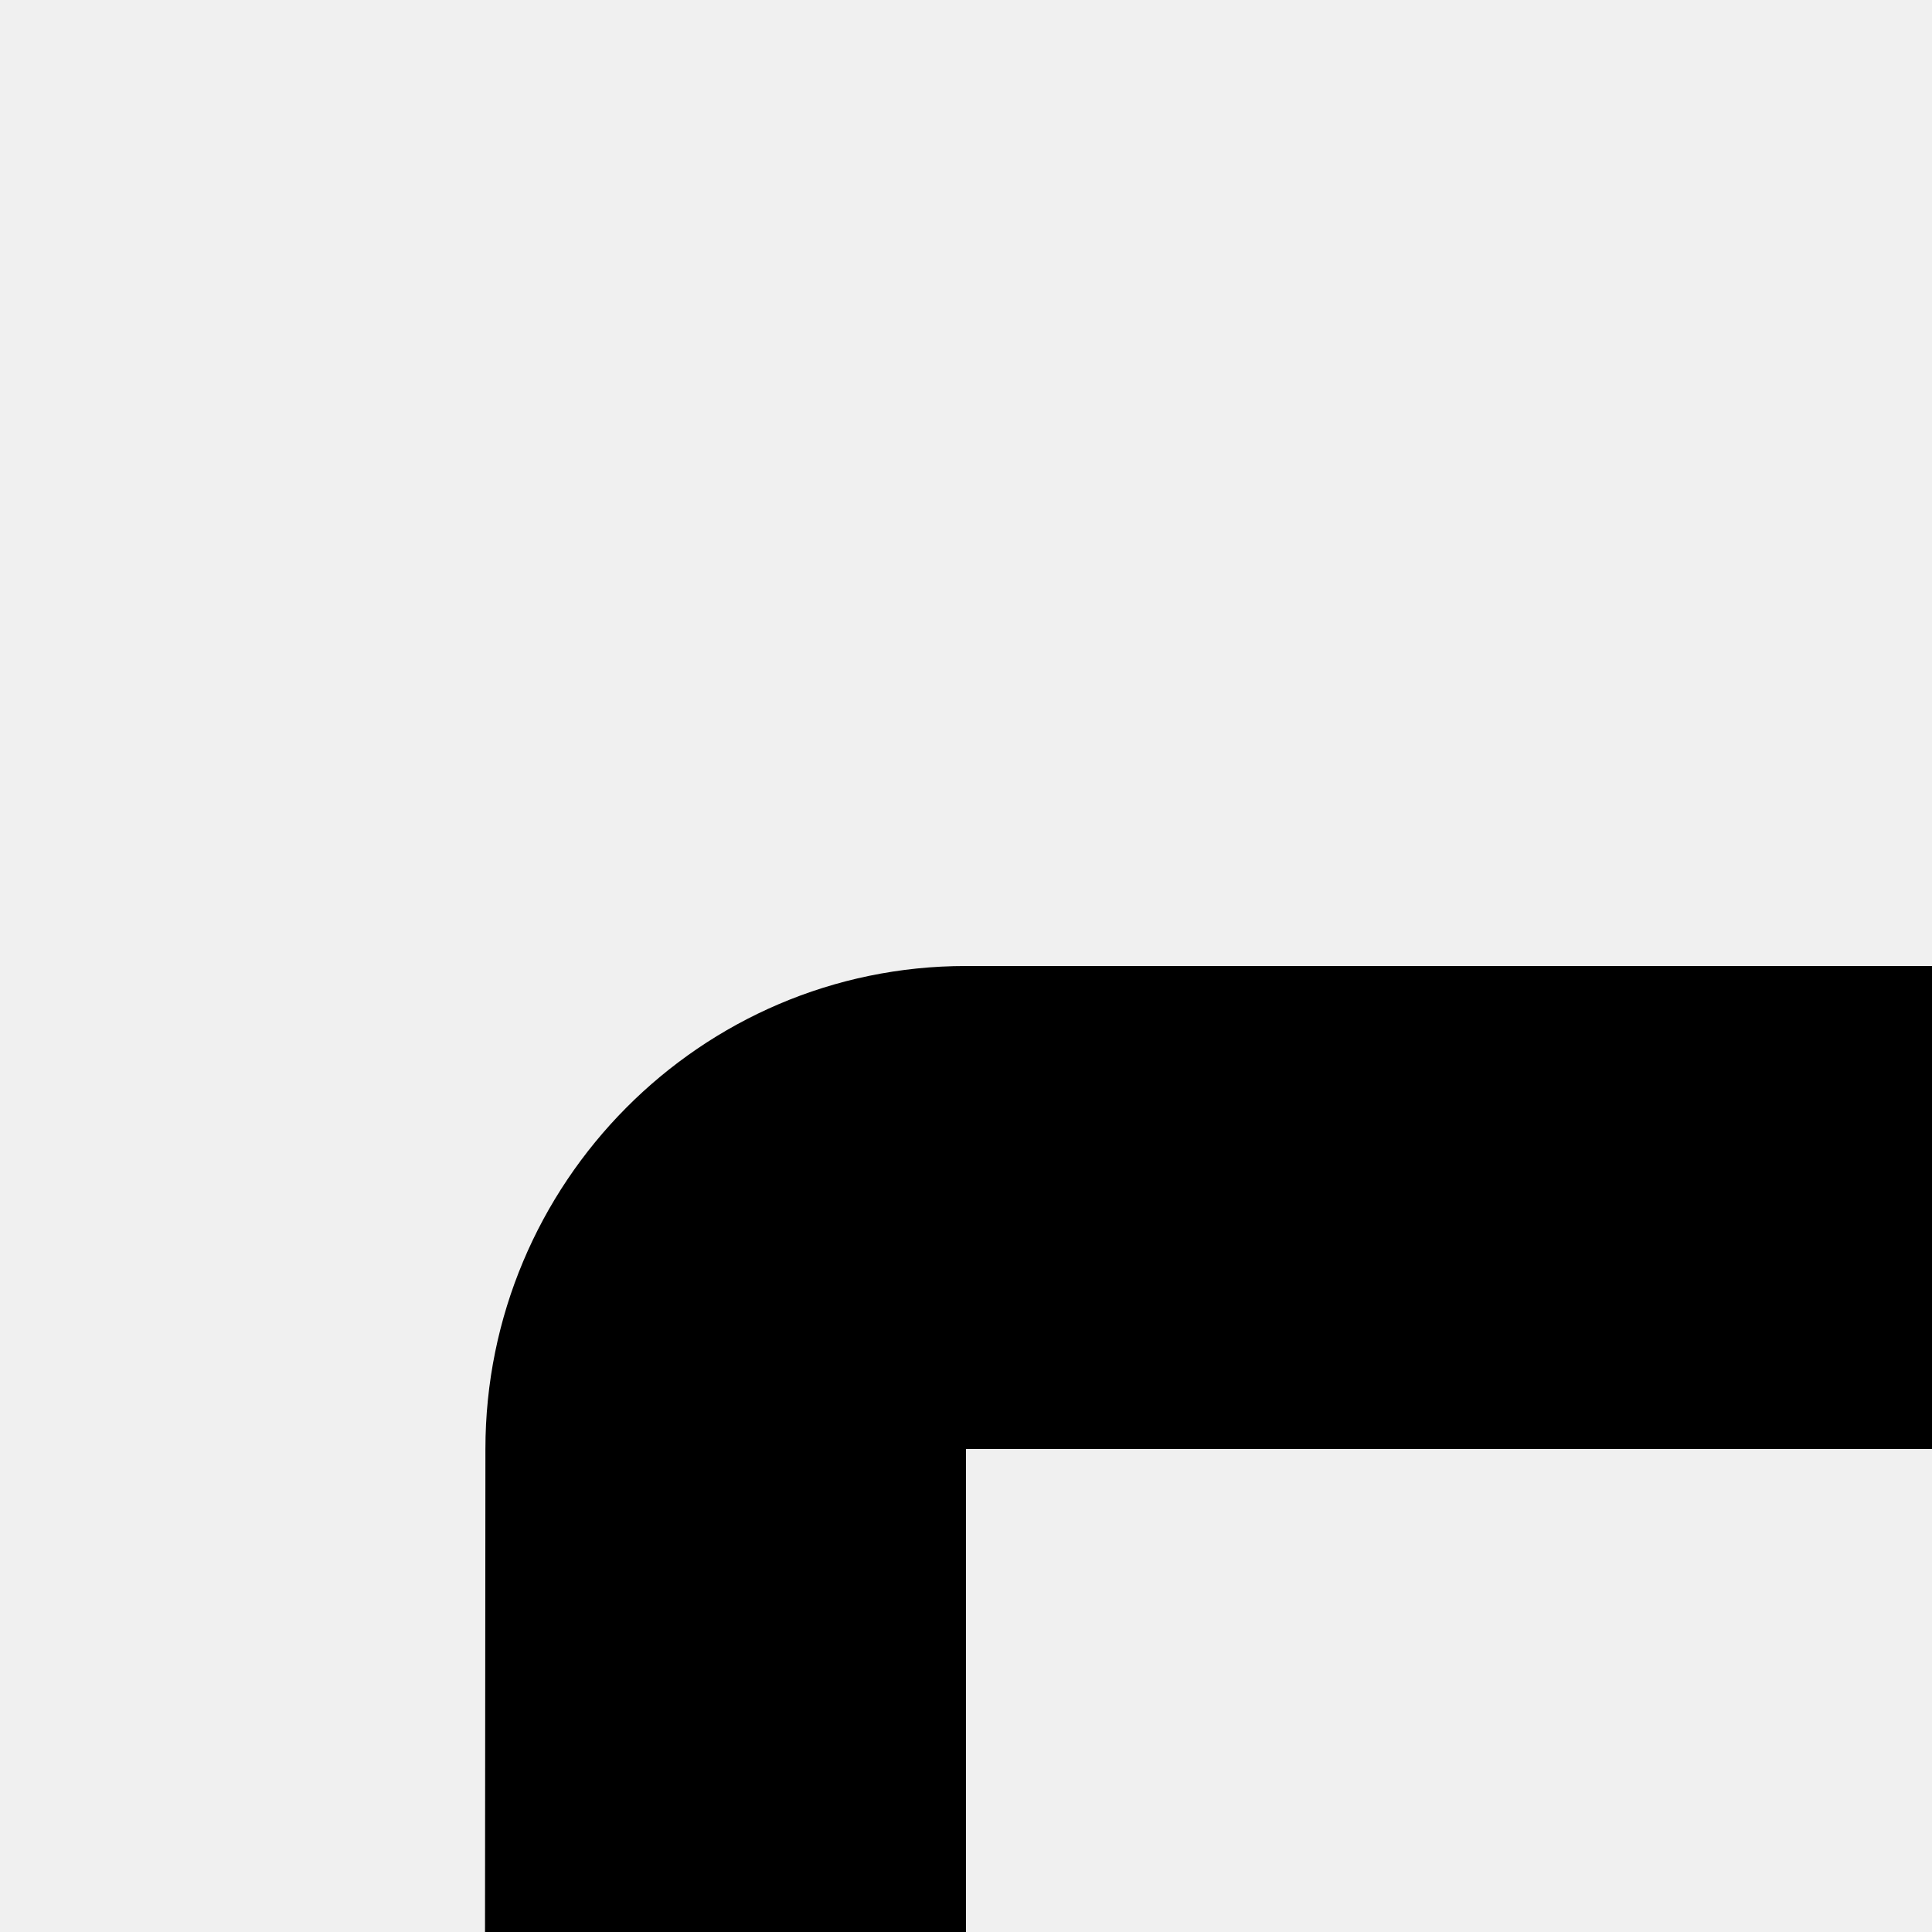
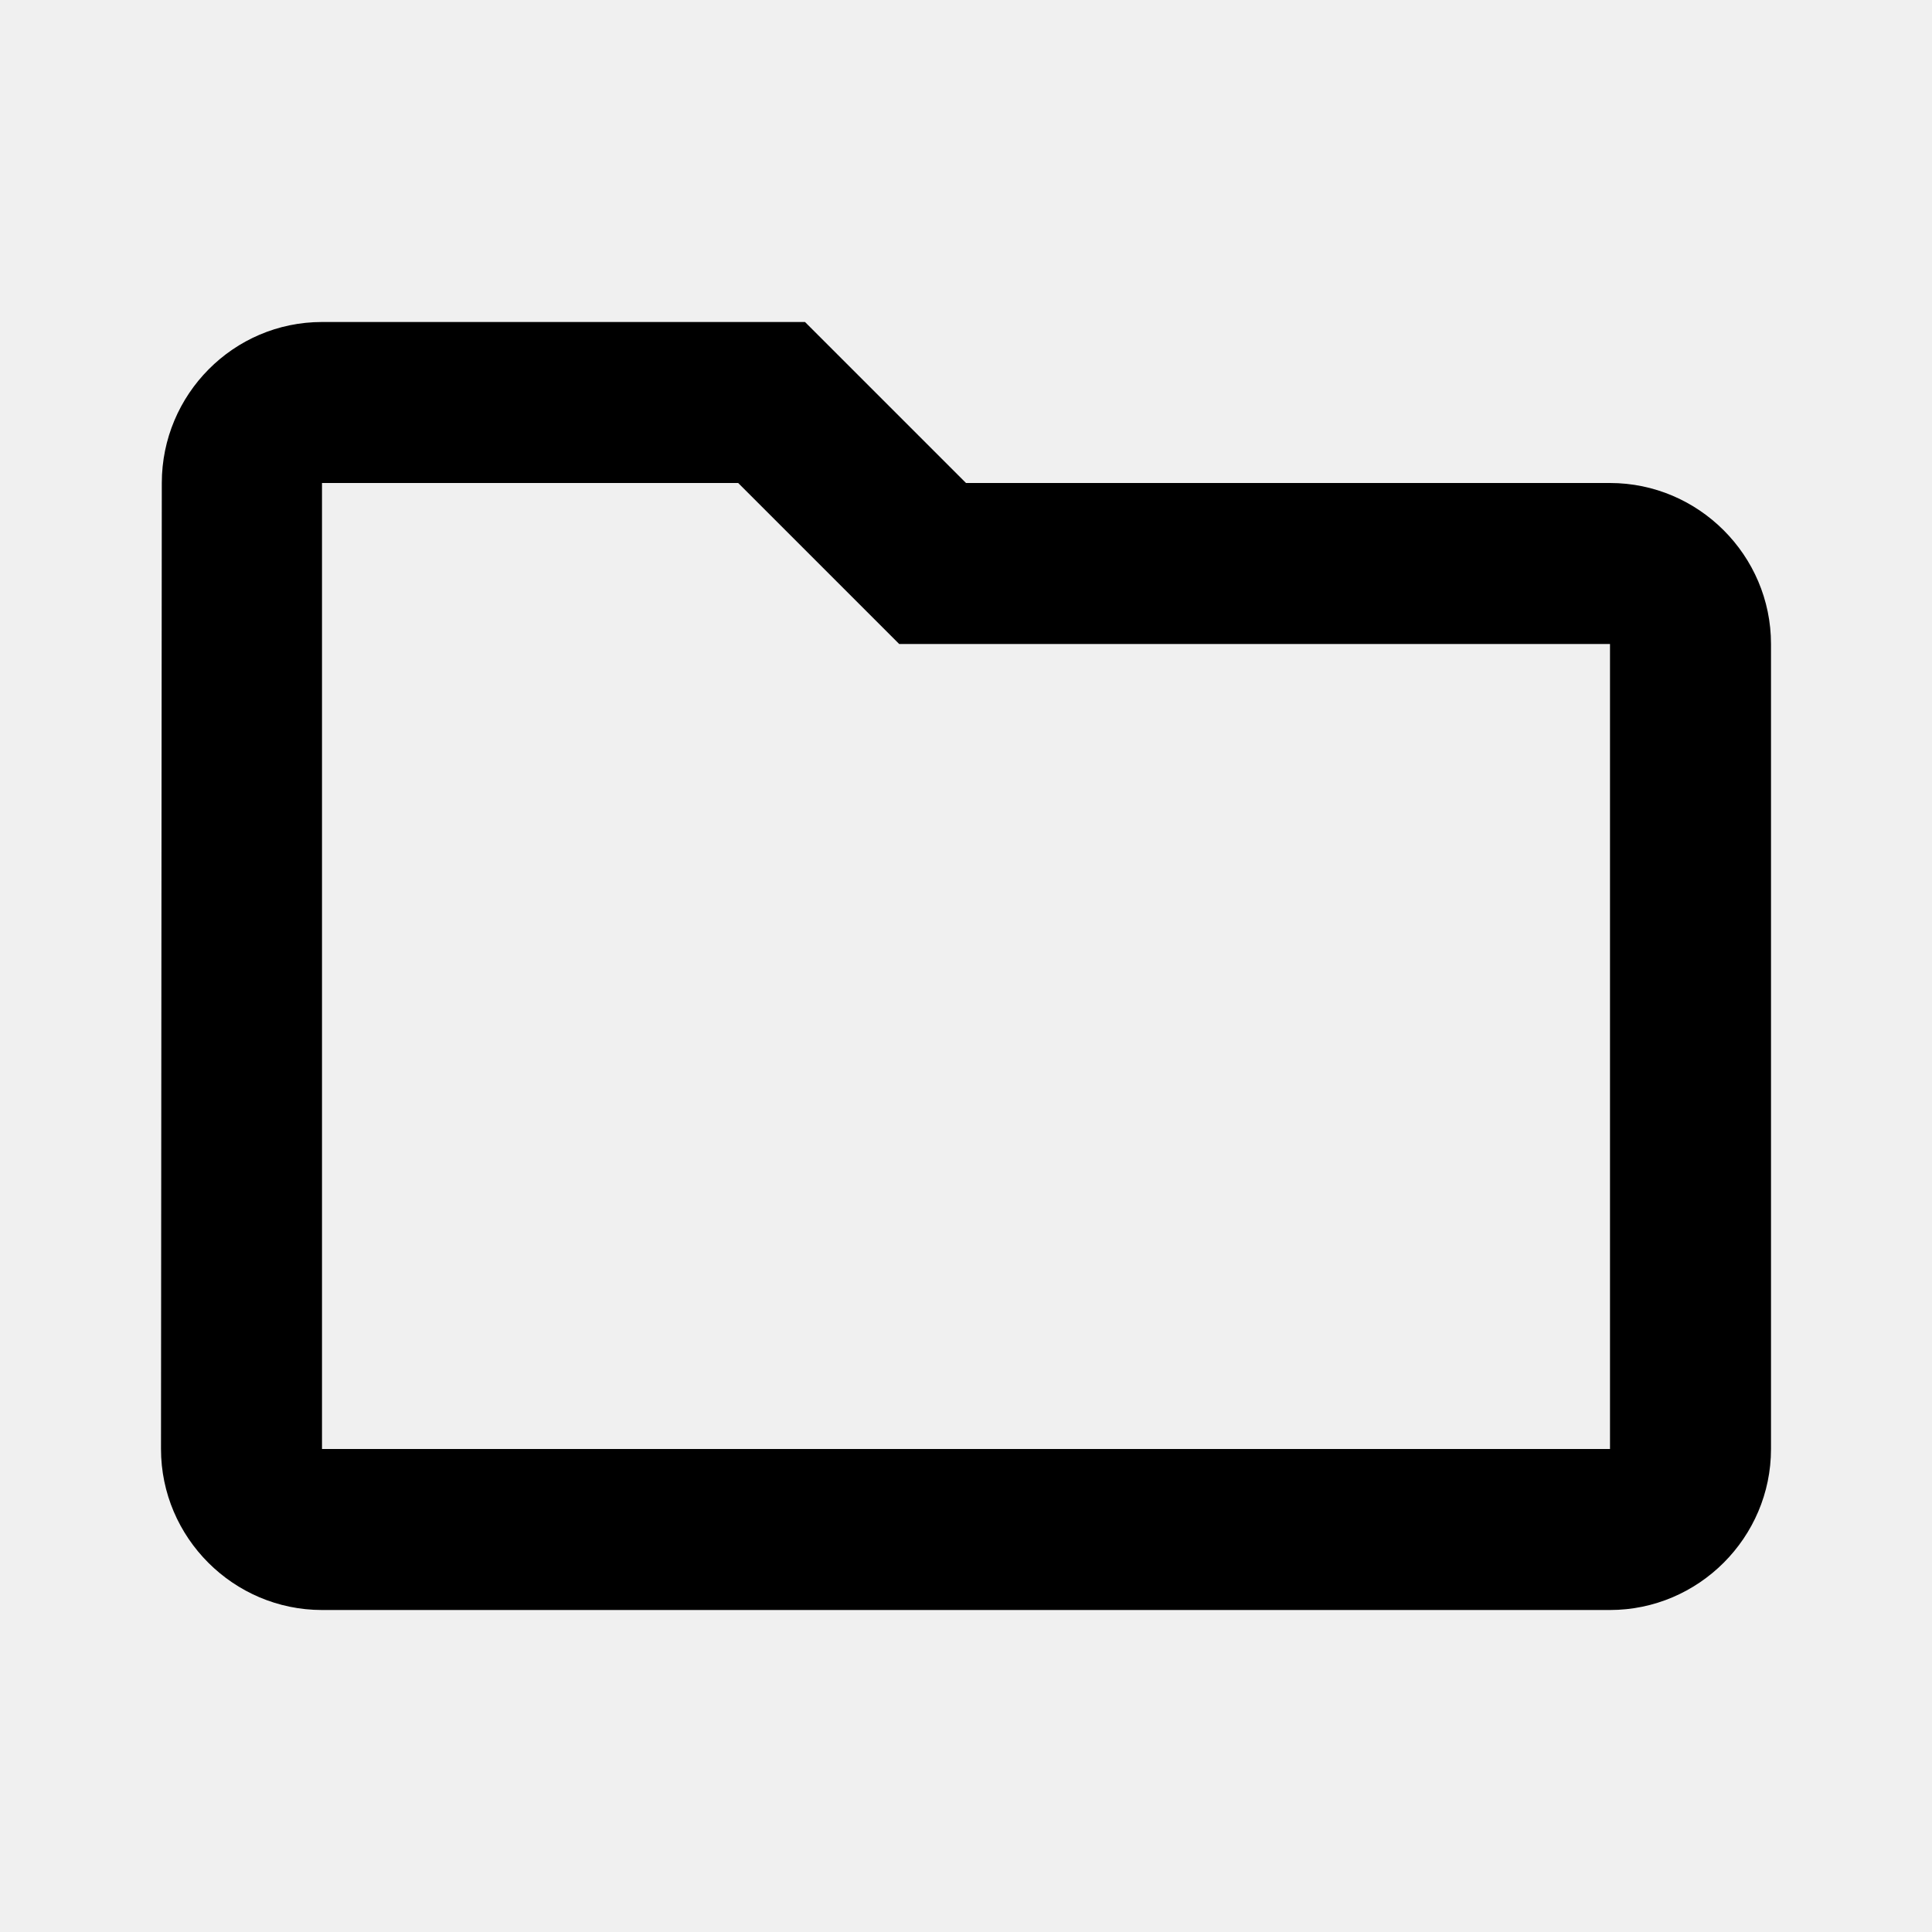
<svg xmlns="http://www.w3.org/2000/svg" width="24" height="24" viewBox="0 0 24 24" fill="none">
-   <g clip-path="url(#clip0_6_313)">
-     <path d="M27.51 18L33.51 24H60V54H12V18H27.51ZM30 12H12C8.7 12 6.03 14.7 6.03 18L6 54C6 57.3 8.7 60 12 60H60C63.3 60 66 57.3 66 54V24C66 20.7 63.3 18 60 18H36L30 12Z" fill="black" />
-   </g>
-   <defs>
-     <clipPath id="clip0_6_313">
-       <rect width="24" height="24" fill="white" />
-     </clipPath>
-   </defs>
+   <path d="M9.17 6L11.17 8H20V18H4V6H9.17ZM10 4H4C2.9 4 2.01 4.9 2.01 6L2 18C2 19.1 2.9 20 4 20H20C21.1 20 22 19.1 22 18V8C22 6.9 21.1 6 20 6H12L10 4Z" fill="black" />
</svg>
